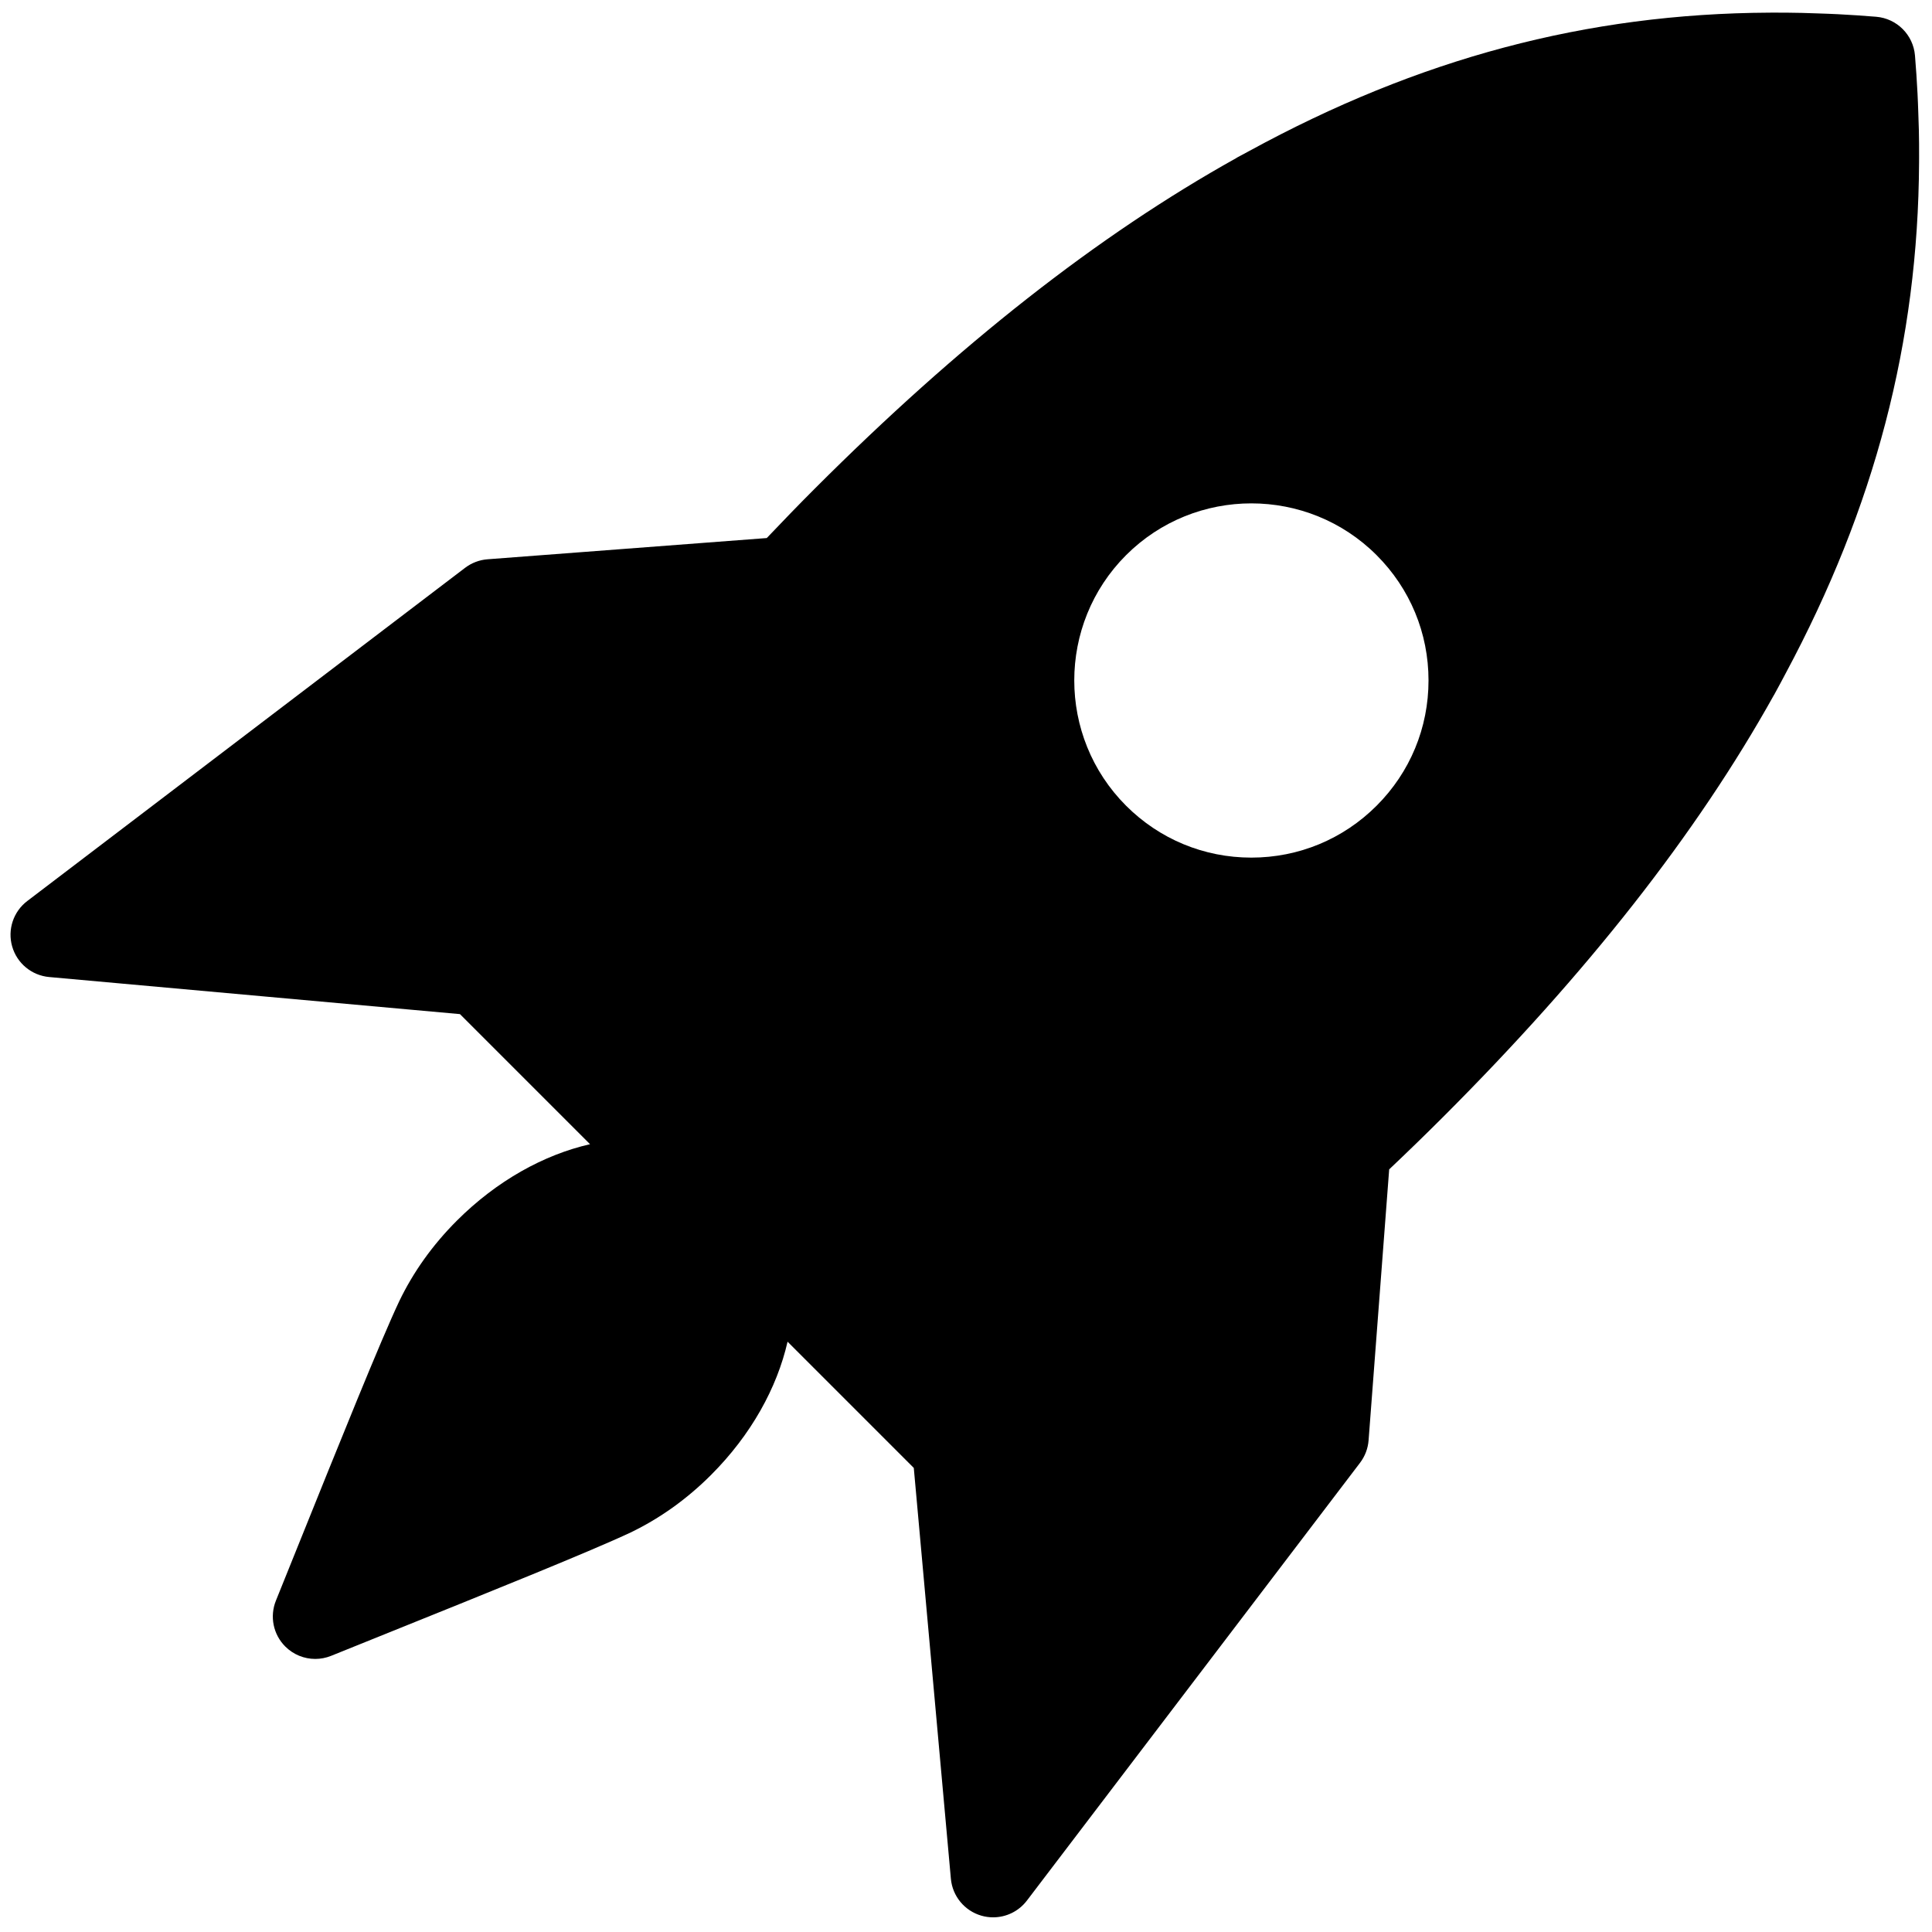
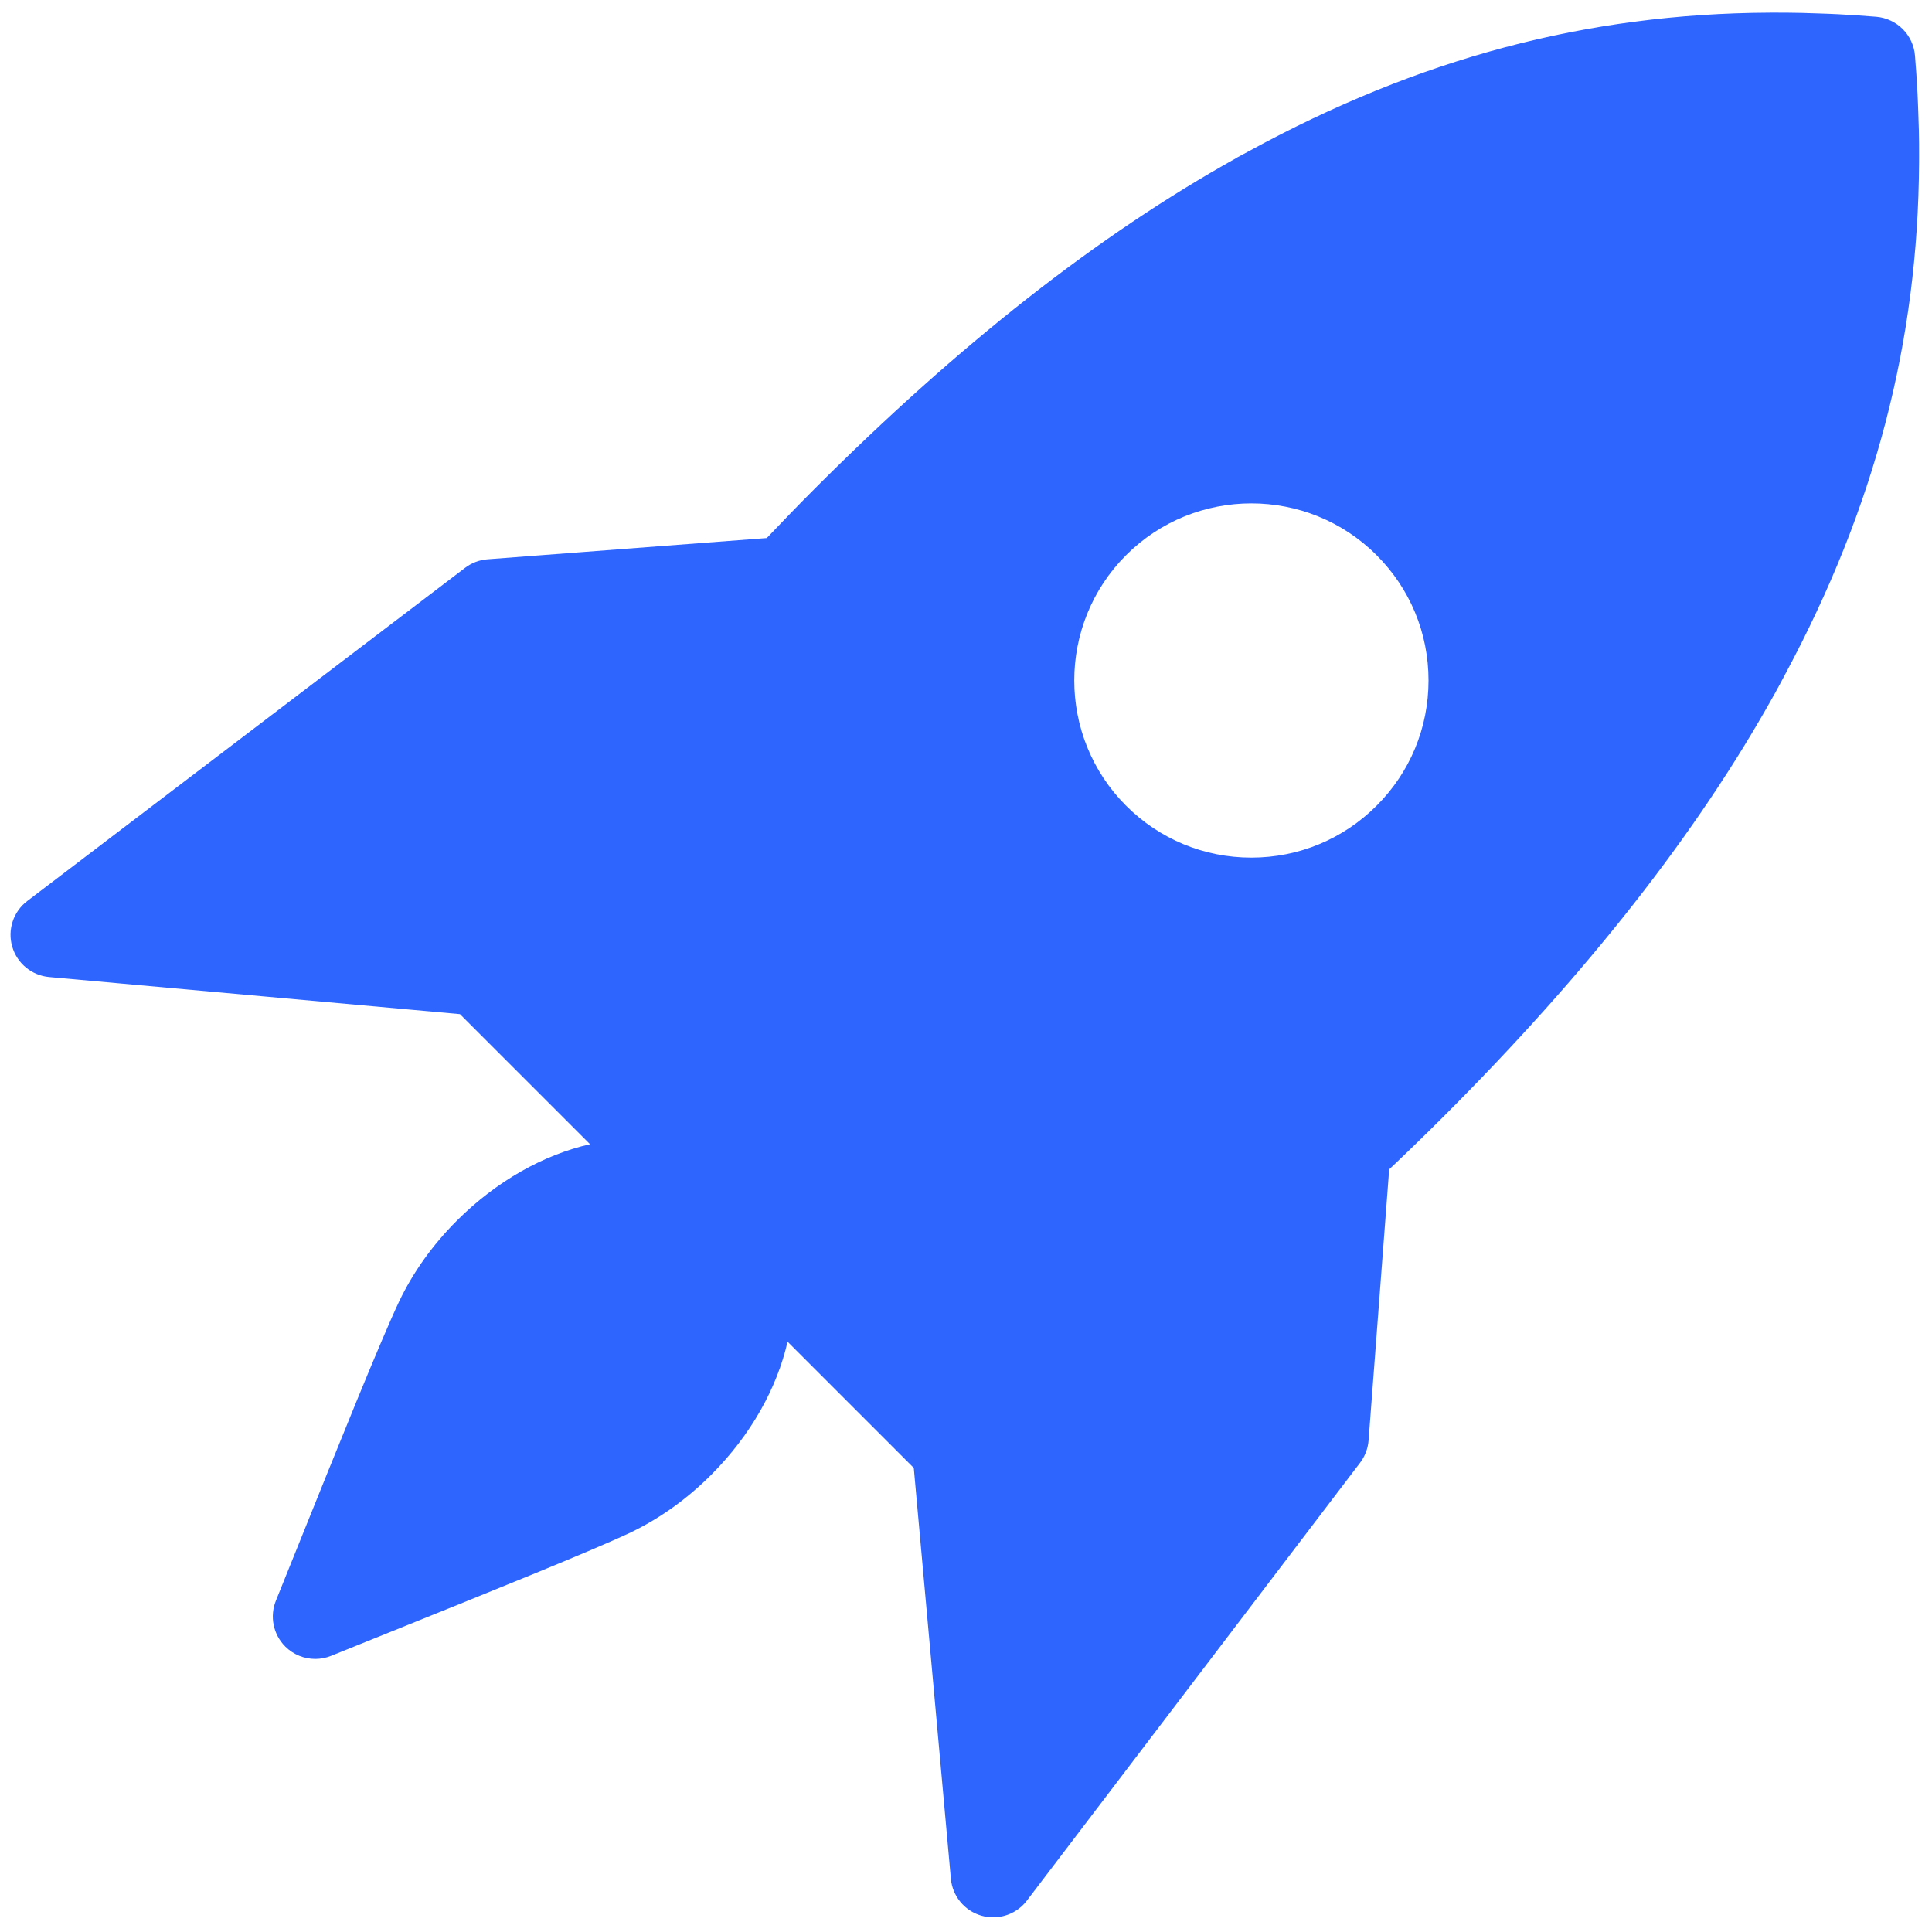
<svg xmlns="http://www.w3.org/2000/svg" version="1.1" width="256" height="256" viewBox="0 0 256 256" xml:space="preserve">
  <defs>
	</defs>
  <g style="stroke: none; stroke-width: 0; stroke-dasharray: none; stroke-linecap: butt; stroke-linejoin: miter; stroke-miterlimit: 10; fill: none; fill-rule: nonzero; opacity: 1;" transform="translate(1.406593 1.406593) scale(2.81 2.81)">
-     <path class="logo" d="M 89.983 5.63 c -0.006 -0.267 -0.016 -0.534 -0.026 -0.802 c -0.011 -0.299 -0.02 -0.597 -0.036 -0.897 c -0.031 -0.602 -0.07 -1.207 -0.121 -1.814 c -0.081 -0.973 -0.854 -1.745 -1.827 -1.827 c -0.607 -0.051 -1.21 -0.089 -1.811 -0.121 c -0.305 -0.016 -0.607 -0.025 -0.909 -0.036 c -0.262 -0.009 -0.525 -0.02 -0.786 -0.025 c -0.437 -0.01 -0.871 -0.013 -1.304 -0.013 c -0.072 0 -0.145 0 -0.217 0.001 c -8.628 0.042 -16.548 2.16 -24.544 6.526 C 58.261 6.7 58.12 6.773 57.979 6.85 c -0.05 0.028 -0.099 0.052 -0.149 0.08 c -0.011 0.006 -0.02 0.016 -0.031 0.022 c -6.556 3.654 -13.101 8.811 -19.875 15.585 c -0.77 0.77 -1.523 1.55 -2.268 2.334 l -13.164 1.001 c -0.385 0.029 -0.753 0.169 -1.06 0.402 L 0.785 41.987 c -0.657 0.5 -0.94 1.352 -0.711 2.145 c 0.228 0.793 0.92 1.364 1.742 1.439 l 19.373 1.749 l 6.134 6.134 c -2.174 0.497 -4.389 1.715 -6.286 3.611 c -1.136 1.137 -2.048 2.411 -2.716 3.803 c -0.873 1.849 -2.79 6.61 -4.82 11.651 l -0.991 2.459 c -0.3 0.744 -0.127 1.595 0.441 2.162 c 0.382 0.383 0.894 0.586 1.415 0.586 c 0.251 0 0.505 -0.048 0.748 -0.146 l 2.547 -1.027 c 5 -2.014 9.723 -3.917 11.576 -4.79 c 1.38 -0.664 2.655 -1.576 3.79 -2.711 c 1.896 -1.896 3.113 -4.111 3.61 -6.285 l 5.952 5.952 l 1.749 19.372 c 0.074 0.822 0.646 1.514 1.439 1.742 c 0.183 0.053 0.369 0.078 0.553 0.078 c 0.614 0 1.207 -0.283 1.592 -0.789 l 15.711 -20.646 c 0.233 -0.307 0.373 -0.675 0.402 -1.06 l 0.971 -12.775 c 0.857 -0.811 1.706 -1.635 2.547 -2.475 c 6.779 -6.779 11.939 -13.327 15.594 -19.887 c 0.004 -0.007 0.01 -0.013 0.014 -0.02 c 0.018 -0.032 0.033 -0.063 0.051 -0.095 c 0.167 -0.301 0.326 -0.602 0.486 -0.904 c 4.207 -7.847 6.251 -15.635 6.295 -24.099 c 0.001 -0.083 0.001 -0.165 0.001 -0.248 C 89.996 6.488 89.993 6.06 89.983 5.63 z M 64.413 37.493 c -1.577 1.577 -3.675 2.447 -5.907 2.447 c -2.231 0 -4.329 -0.869 -5.907 -2.447 c -3.257 -3.258 -3.257 -8.557 0 -11.815 v 0 c 3.259 -3.257 8.559 -3.255 11.814 0 c 1.578 1.577 2.448 3.675 2.448 5.907 S 65.992 35.915 64.413 37.493 z" style="stroke: none; stroke-width: 1; stroke-dasharray: none; stroke-linecap: butt; stroke-linejoin: miter; stroke-miterlimit: 10; fill: rgb(0,0,0); fill-rule: nonzero; opacity: 1;" transform=" matrix(1 0 0 1 0 0) " stroke-linecap="round" />
+     <path class="logo" d="M 89.983 5.63 c -0.006 -0.267 -0.016 -0.534 -0.026 -0.802 c -0.011 -0.299 -0.02 -0.597 -0.036 -0.897 c -0.031 -0.602 -0.07 -1.207 -0.121 -1.814 c -0.081 -0.973 -0.854 -1.745 -1.827 -1.827 c -0.607 -0.051 -1.21 -0.089 -1.811 -0.121 c -0.305 -0.016 -0.607 -0.025 -0.909 -0.036 c -0.262 -0.009 -0.525 -0.02 -0.786 -0.025 c -0.437 -0.01 -0.871 -0.013 -1.304 -0.013 c -0.072 0 -0.145 0 -0.217 0.001 c -8.628 0.042 -16.548 2.16 -24.544 6.526 C 58.261 6.7 58.12 6.773 57.979 6.85 c -0.05 0.028 -0.099 0.052 -0.149 0.08 c -0.011 0.006 -0.02 0.016 -0.031 0.022 c -6.556 3.654 -13.101 8.811 -19.875 15.585 c -0.77 0.77 -1.523 1.55 -2.268 2.334 l -13.164 1.001 c -0.385 0.029 -0.753 0.169 -1.06 0.402 L 0.785 41.987 c -0.657 0.5 -0.94 1.352 -0.711 2.145 c 0.228 0.793 0.92 1.364 1.742 1.439 l 19.373 1.749 l 6.134 6.134 c -2.174 0.497 -4.389 1.715 -6.286 3.611 c -1.136 1.137 -2.048 2.411 -2.716 3.803 c -0.873 1.849 -2.79 6.61 -4.82 11.651 l -0.991 2.459 c -0.3 0.744 -0.127 1.595 0.441 2.162 c 0.382 0.383 0.894 0.586 1.415 0.586 c 0.251 0 0.505 -0.048 0.748 -0.146 l 2.547 -1.027 c 5 -2.014 9.723 -3.917 11.576 -4.79 c 1.38 -0.664 2.655 -1.576 3.79 -2.711 c 1.896 -1.896 3.113 -4.111 3.61 -6.285 l 5.952 5.952 l 1.749 19.372 c 0.074 0.822 0.646 1.514 1.439 1.742 c 0.183 0.053 0.369 0.078 0.553 0.078 c 0.614 0 1.207 -0.283 1.592 -0.789 l 15.711 -20.646 c 0.233 -0.307 0.373 -0.675 0.402 -1.06 l 0.971 -12.775 c 0.857 -0.811 1.706 -1.635 2.547 -2.475 c 6.779 -6.779 11.939 -13.327 15.594 -19.887 c 0.004 -0.007 0.01 -0.013 0.014 -0.02 c 0.018 -0.032 0.033 -0.063 0.051 -0.095 c 0.167 -0.301 0.326 -0.602 0.486 -0.904 c 4.207 -7.847 6.251 -15.635 6.295 -24.099 c 0.001 -0.083 0.001 -0.165 0.001 -0.248 C 89.996 6.488 89.993 6.06 89.983 5.63 z M 64.413 37.493 c -1.577 1.577 -3.675 2.447 -5.907 2.447 c -2.231 0 -4.329 -0.869 -5.907 -2.447 c -3.257 -3.258 -3.257 -8.557 0 -11.815 v 0 c 3.259 -3.257 8.559 -3.255 11.814 0 c 1.578 1.577 2.448 3.675 2.448 5.907 S 65.992 35.915 64.413 37.493 z" style="stroke: none; stroke-width: 1; stroke-dasharray: none; stroke-linecap: butt; stroke-linejoin: miter; stroke-miterlimit: 10; fill: #2F65FF; fill-rule: nonzero; opacity: 1;" transform=" matrix(1 0 0 1 0 0) " stroke-linecap="round" />
  </g>
</svg>
